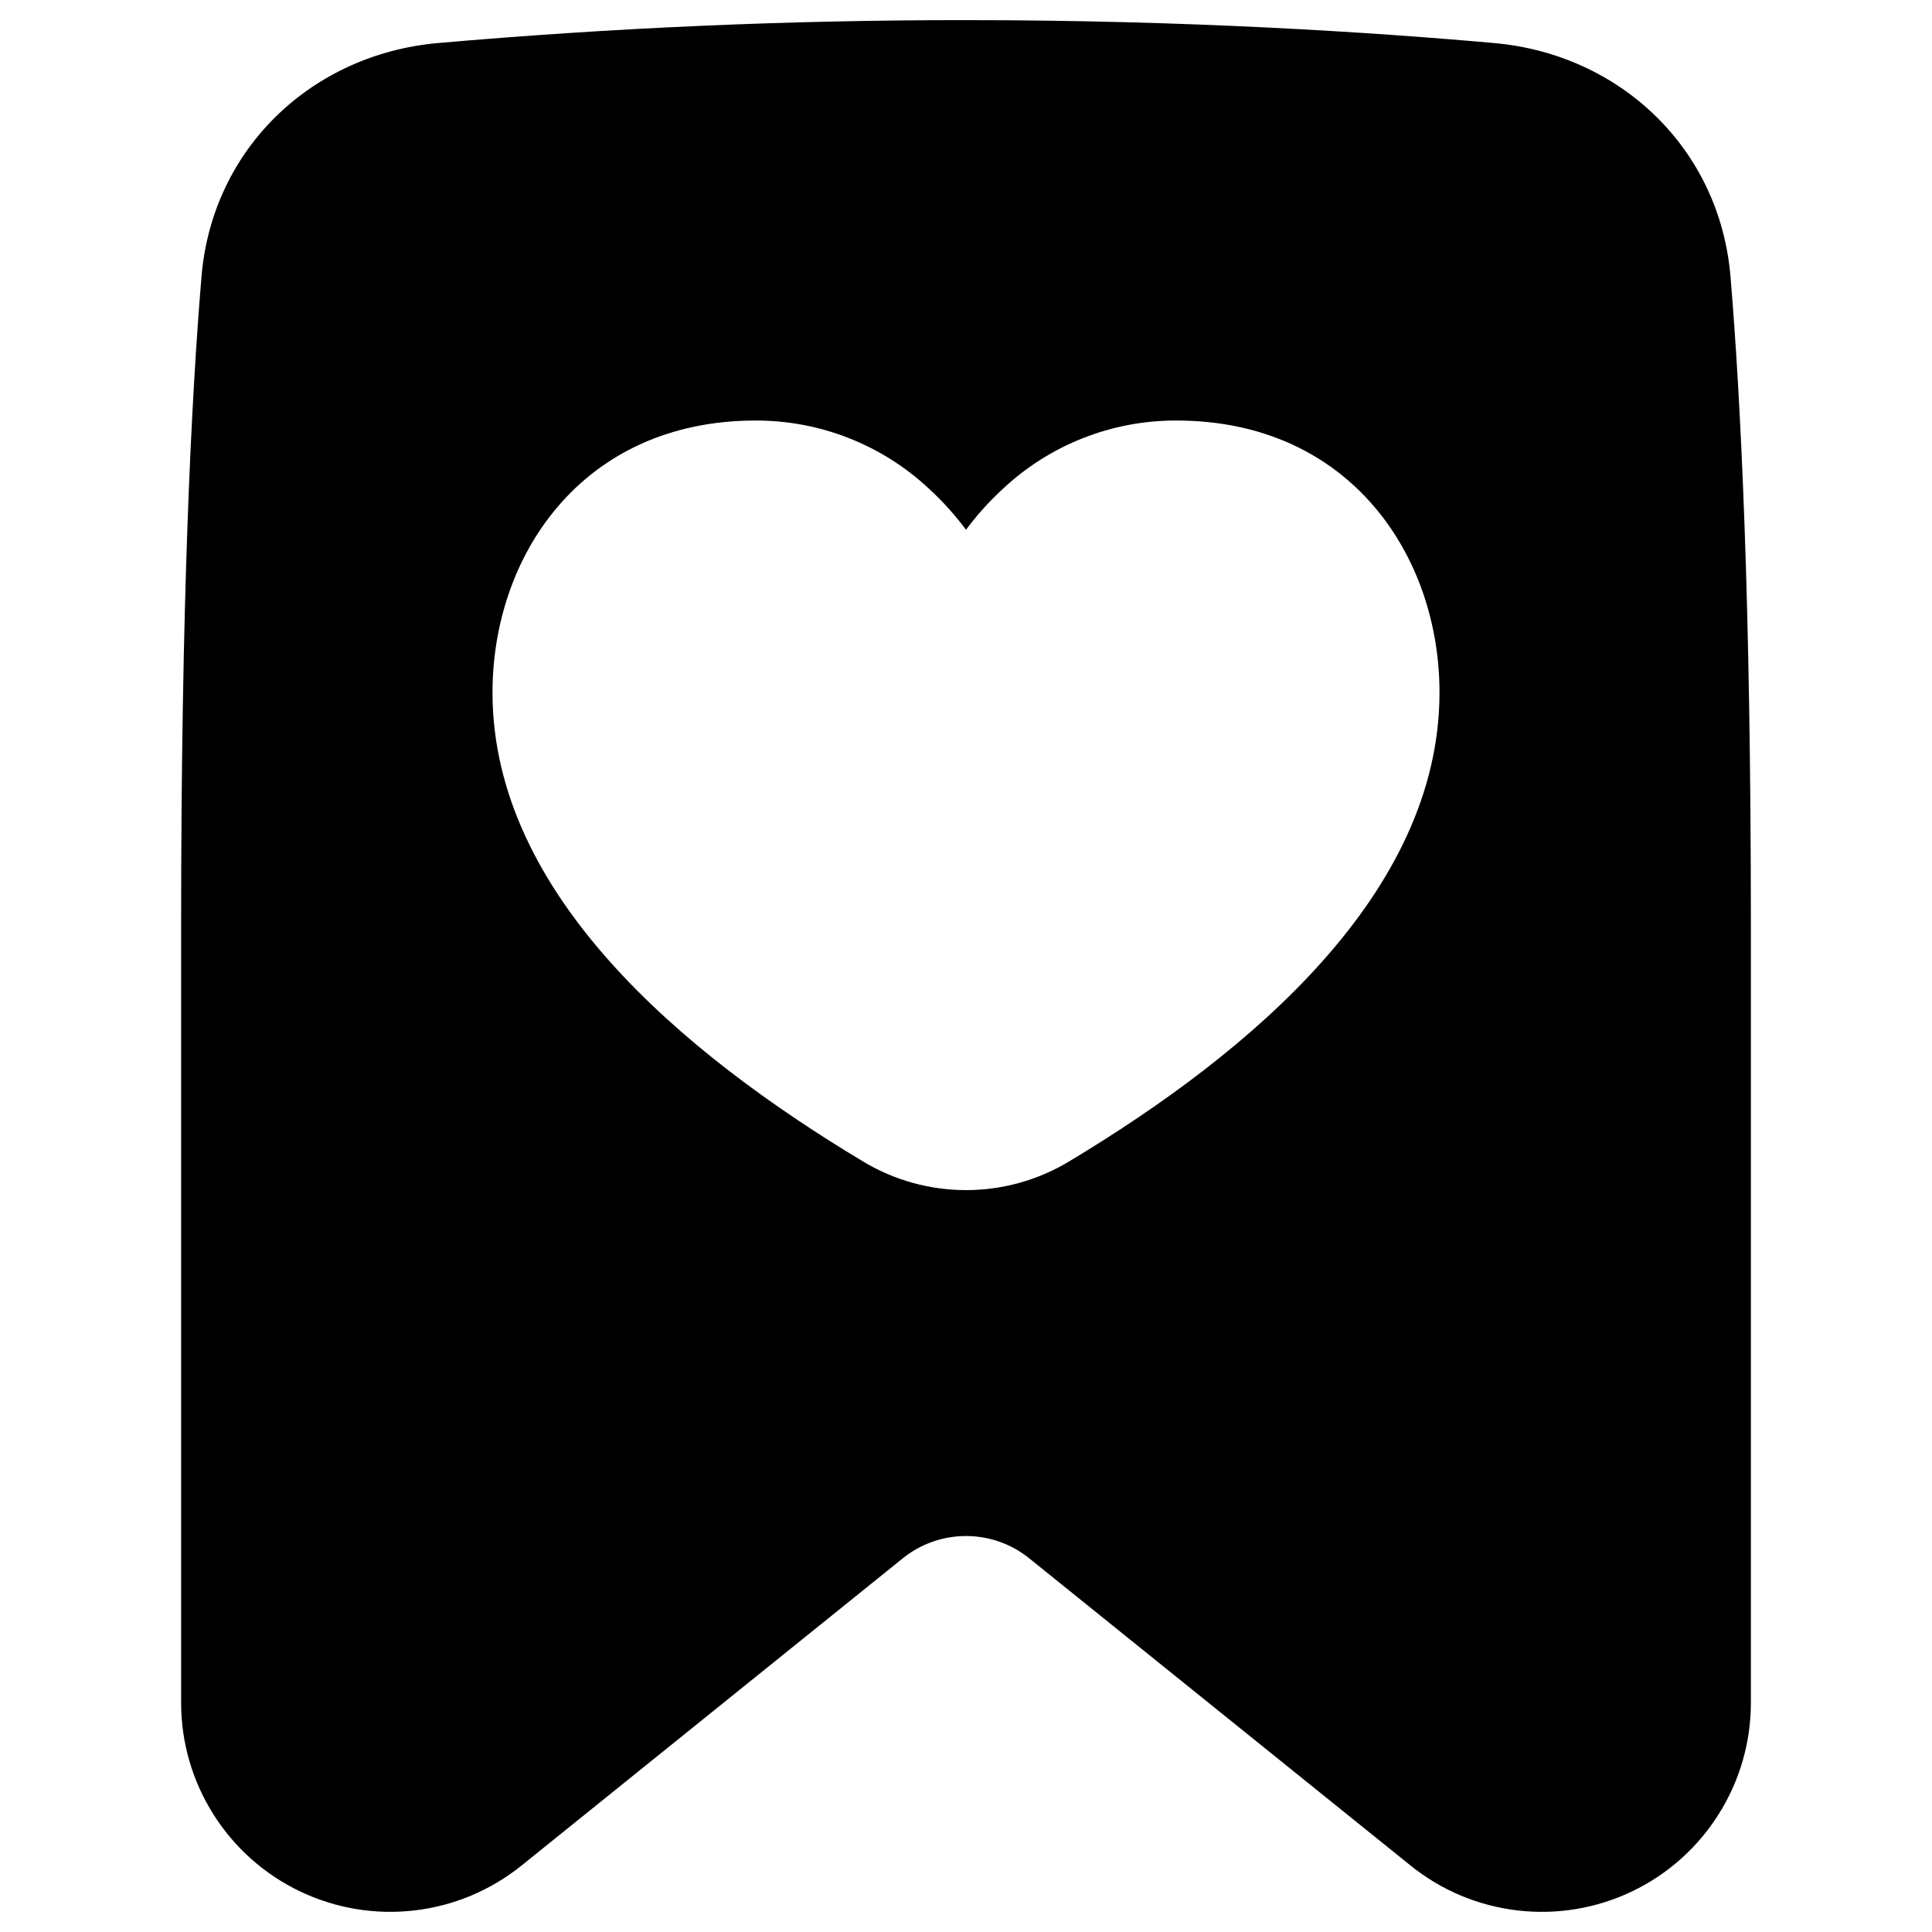
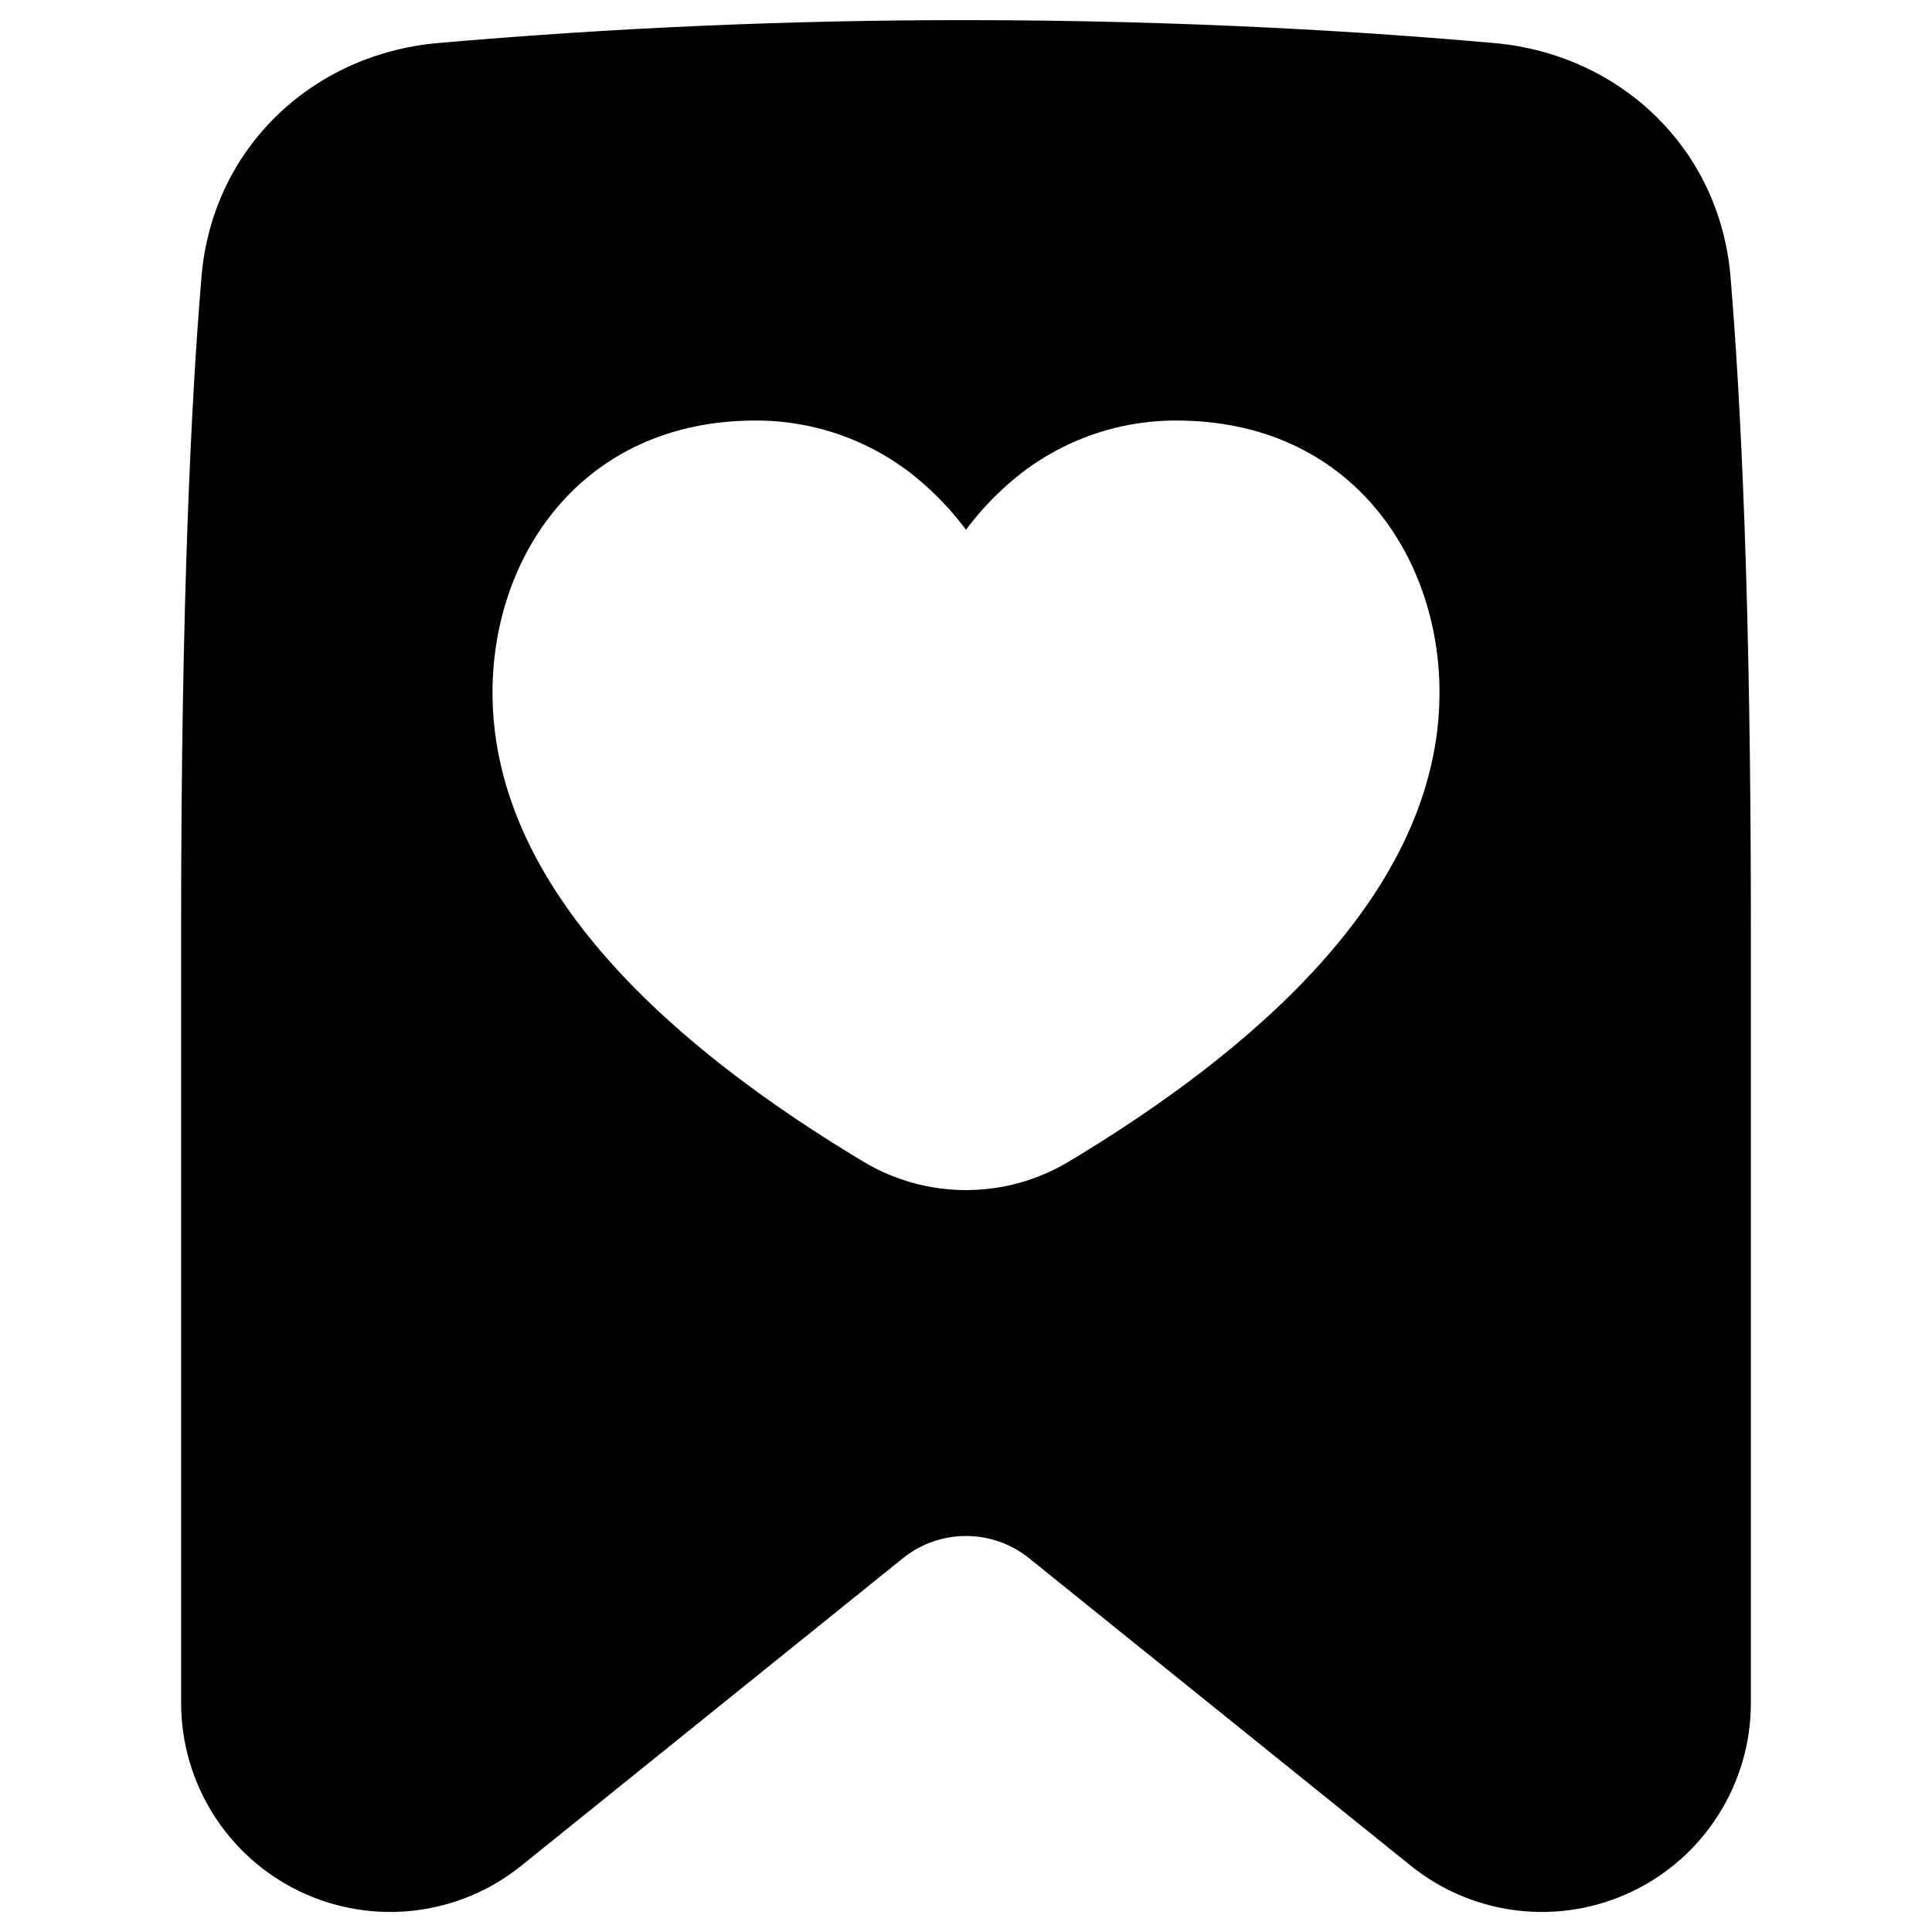
- <svg xmlns="http://www.w3.org/2000/svg" width="24" height="24" viewBox="0 0 24 24" fill="none">
-   <path fill-rule="evenodd" clip-rule="evenodd" d="M5.437 0.535C7.619 0.344 9.809 0.249 12 0.25C14.74 0.25 17.035 0.399 18.563 0.535C20.121 0.674 21.364 1.84 21.497 3.438C21.625 4.964 21.75 7.486 21.75 11.5V21.154C21.75 21.644 21.611 22.124 21.349 22.538C21.088 22.953 20.715 23.285 20.273 23.496C19.83 23.708 19.337 23.789 18.851 23.732C18.364 23.675 17.903 23.482 17.522 23.174L12.784 19.357C12.562 19.178 12.285 19.081 12 19.081C11.715 19.081 11.438 19.178 11.216 19.357L6.478 23.175C6.096 23.482 5.636 23.676 5.149 23.732C4.662 23.789 4.17 23.707 3.728 23.496C3.286 23.285 2.912 22.953 2.651 22.538C2.389 22.124 2.25 21.644 2.25 21.154V11.5C2.25 7.486 2.375 4.964 2.503 3.438C2.636 1.84 3.879 0.674 5.437 0.535ZM6.933 6.289C7.484 5.645 8.309 5.224 9.386 5.224C10.186 5.222 10.956 5.525 11.54 6.071C11.738 6.252 11.89 6.433 12 6.581C12.11 6.433 12.262 6.252 12.46 6.071C13.044 5.524 13.815 5.221 14.615 5.224C15.692 5.224 16.515 5.645 17.067 6.289C17.614 6.927 17.882 7.769 17.882 8.602C17.882 9.856 17.288 10.976 16.427 11.942C15.566 12.91 14.421 13.743 13.277 14.43C12.891 14.662 12.45 14.784 12.001 14.784C11.551 14.784 11.11 14.662 10.724 14.43C9.579 13.743 8.434 12.91 7.574 11.943C6.712 10.976 6.118 9.856 6.118 8.603C6.118 7.769 6.386 6.927 6.933 6.289Z" fill="currentColor" />
+ <svg xmlns="http://www.w3.org/2000/svg" width="24" height="24" fill="none" viewBox="0 0 24 24">
+   <path fill="currentColor" fill-rule="evenodd" d="M5.437.535A75 75 0 0 1 12 .25c2.74 0 5.035.149 6.563.285 1.558.139 2.801 1.305 2.934 2.903.128 1.526.253 4.048.253 8.062v9.654a2.596 2.596 0 0 1-4.228 2.02l-4.738-3.817a1.25 1.25 0 0 0-1.568 0l-4.738 3.818a2.597 2.597 0 0 1-4.228-2.021V11.5c0-4.014.125-6.536.253-8.062C2.636 1.84 3.879.674 5.437.535m1.496 5.754c.551-.644 1.376-1.065 2.453-1.065.8-.002 1.57.3 2.154.847.198.181.35.362.46.51.11-.148.262-.329.46-.51a3.14 3.14 0 0 1 2.155-.847c1.077 0 1.9.421 2.452 1.065.547.638.815 1.48.815 2.313 0 1.254-.594 2.374-1.455 3.34-.861.968-2.006 1.801-3.15 2.488a2.48 2.48 0 0 1-2.553 0c-1.145-.687-2.29-1.52-3.15-2.487-.862-.967-1.456-2.087-1.456-3.34 0-.834.268-1.676.815-2.314" clip-rule="evenodd" />
</svg>
